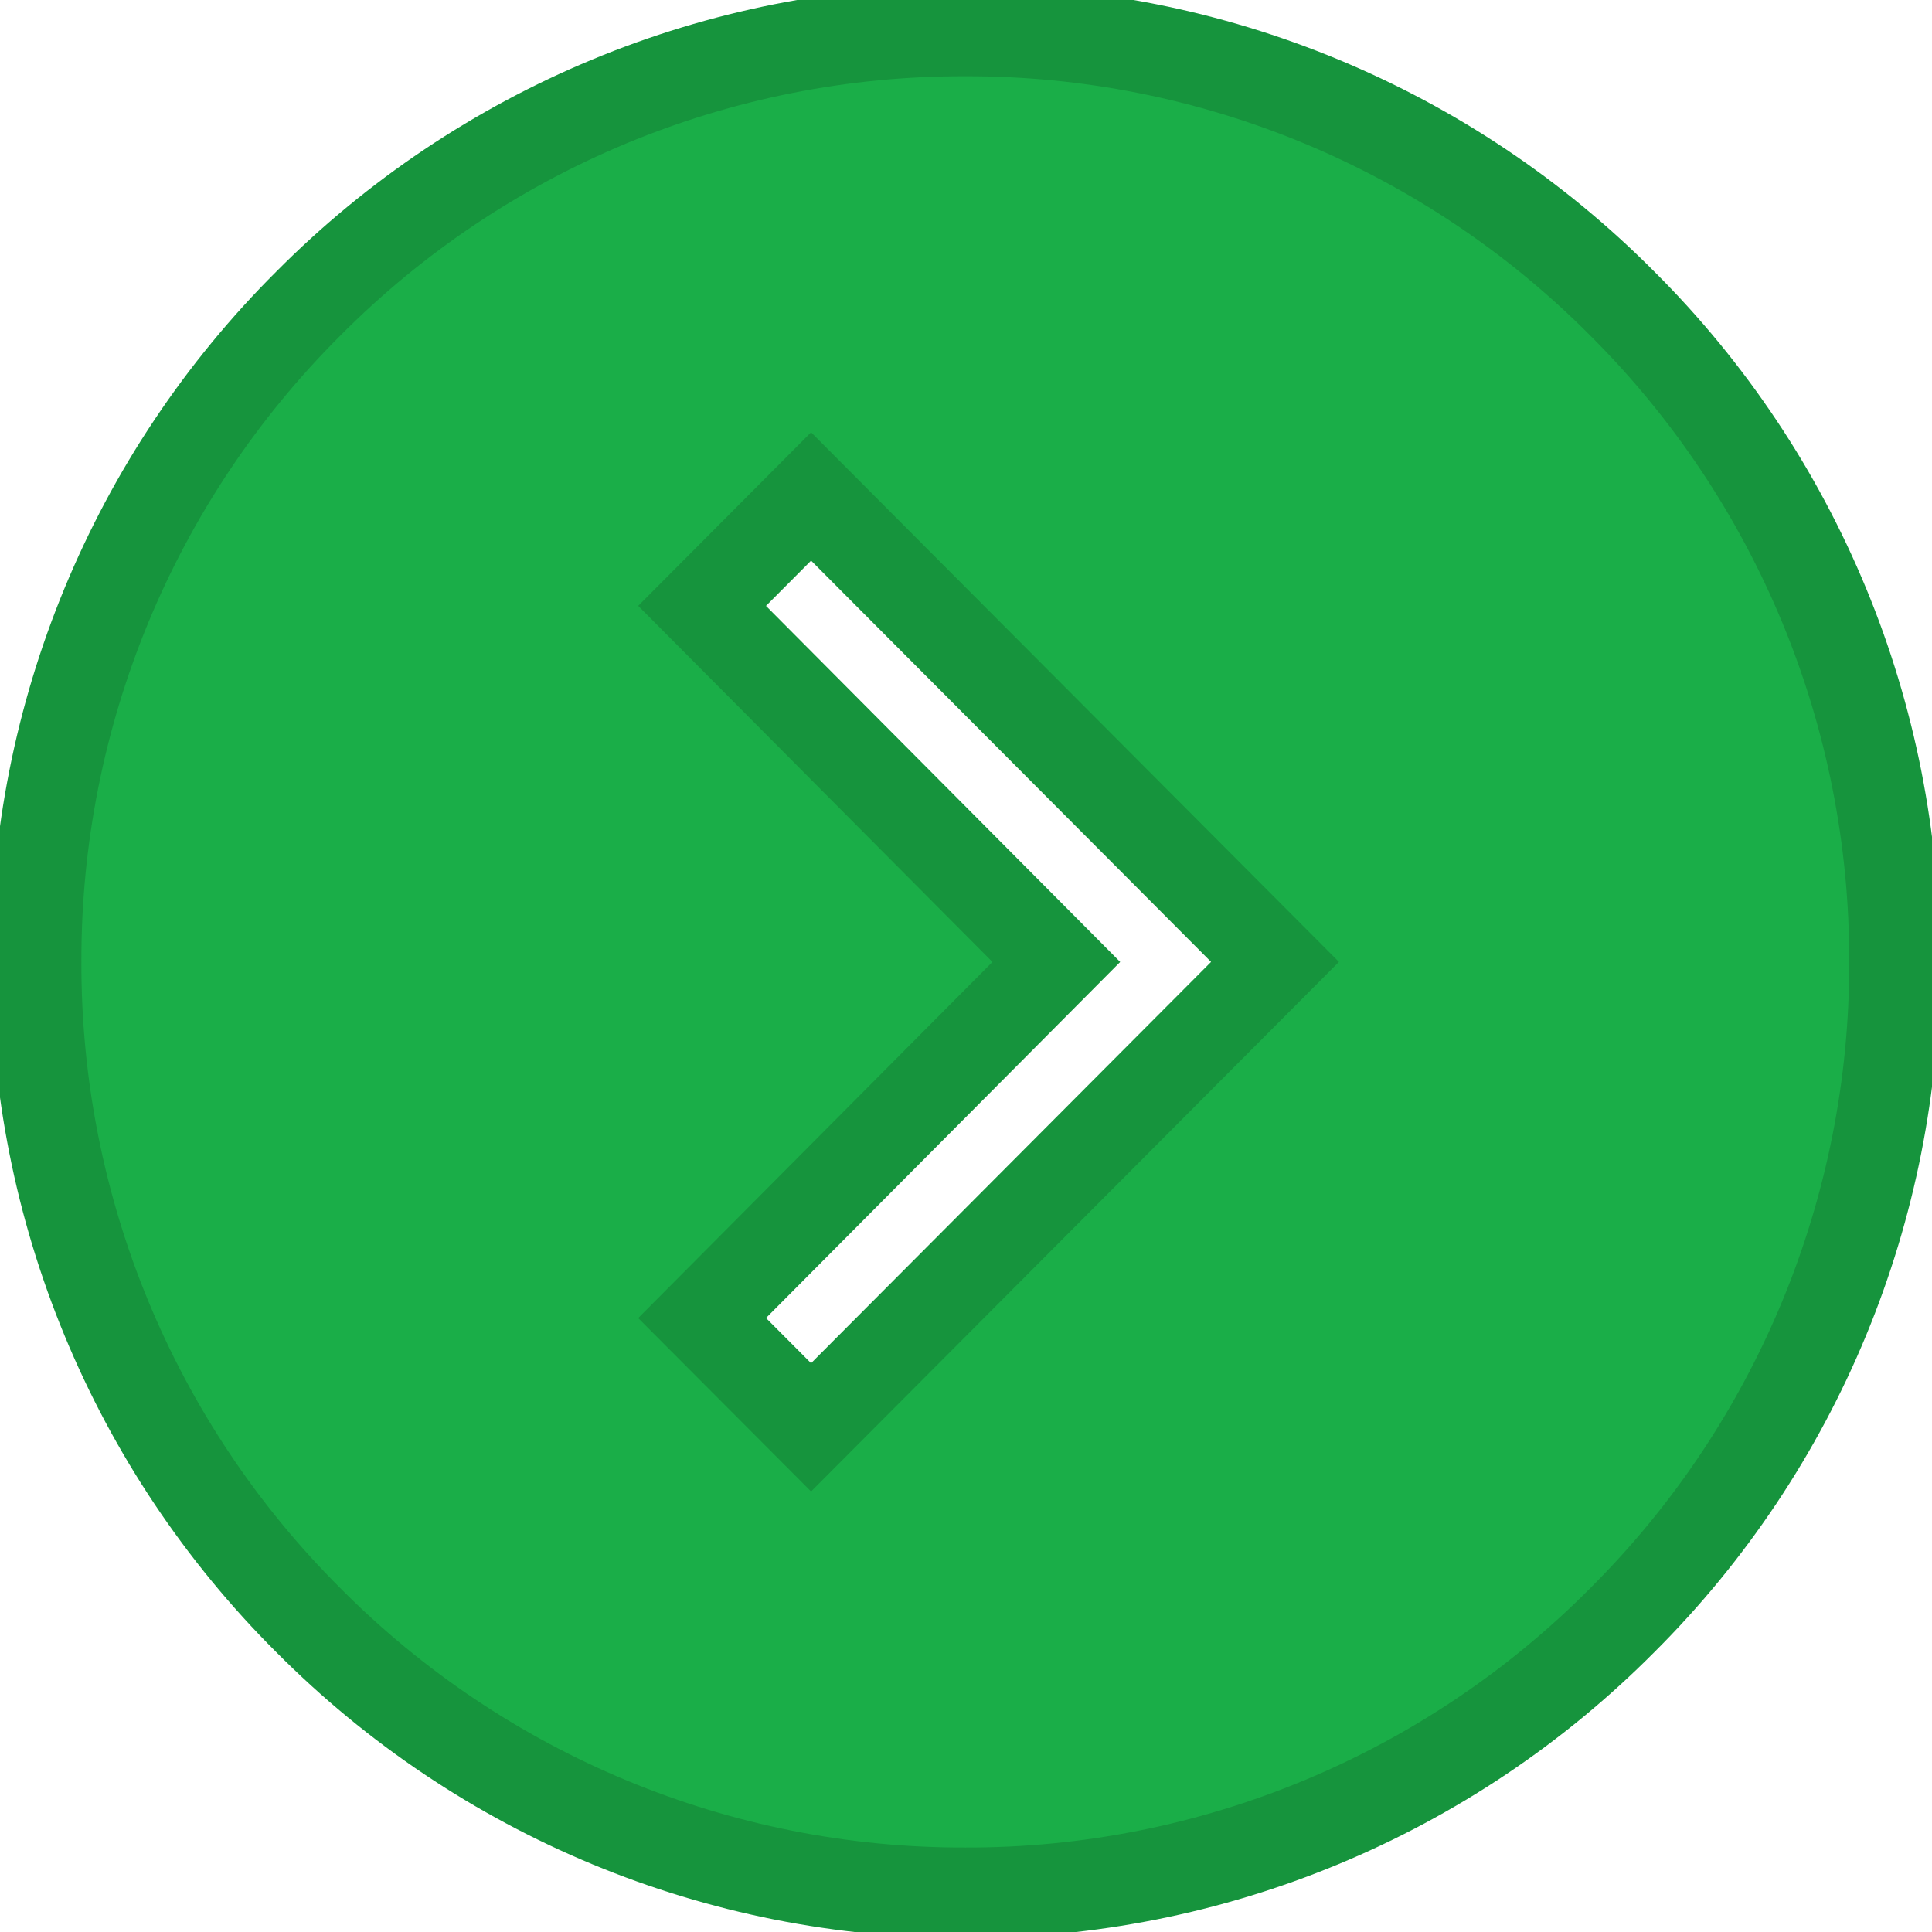
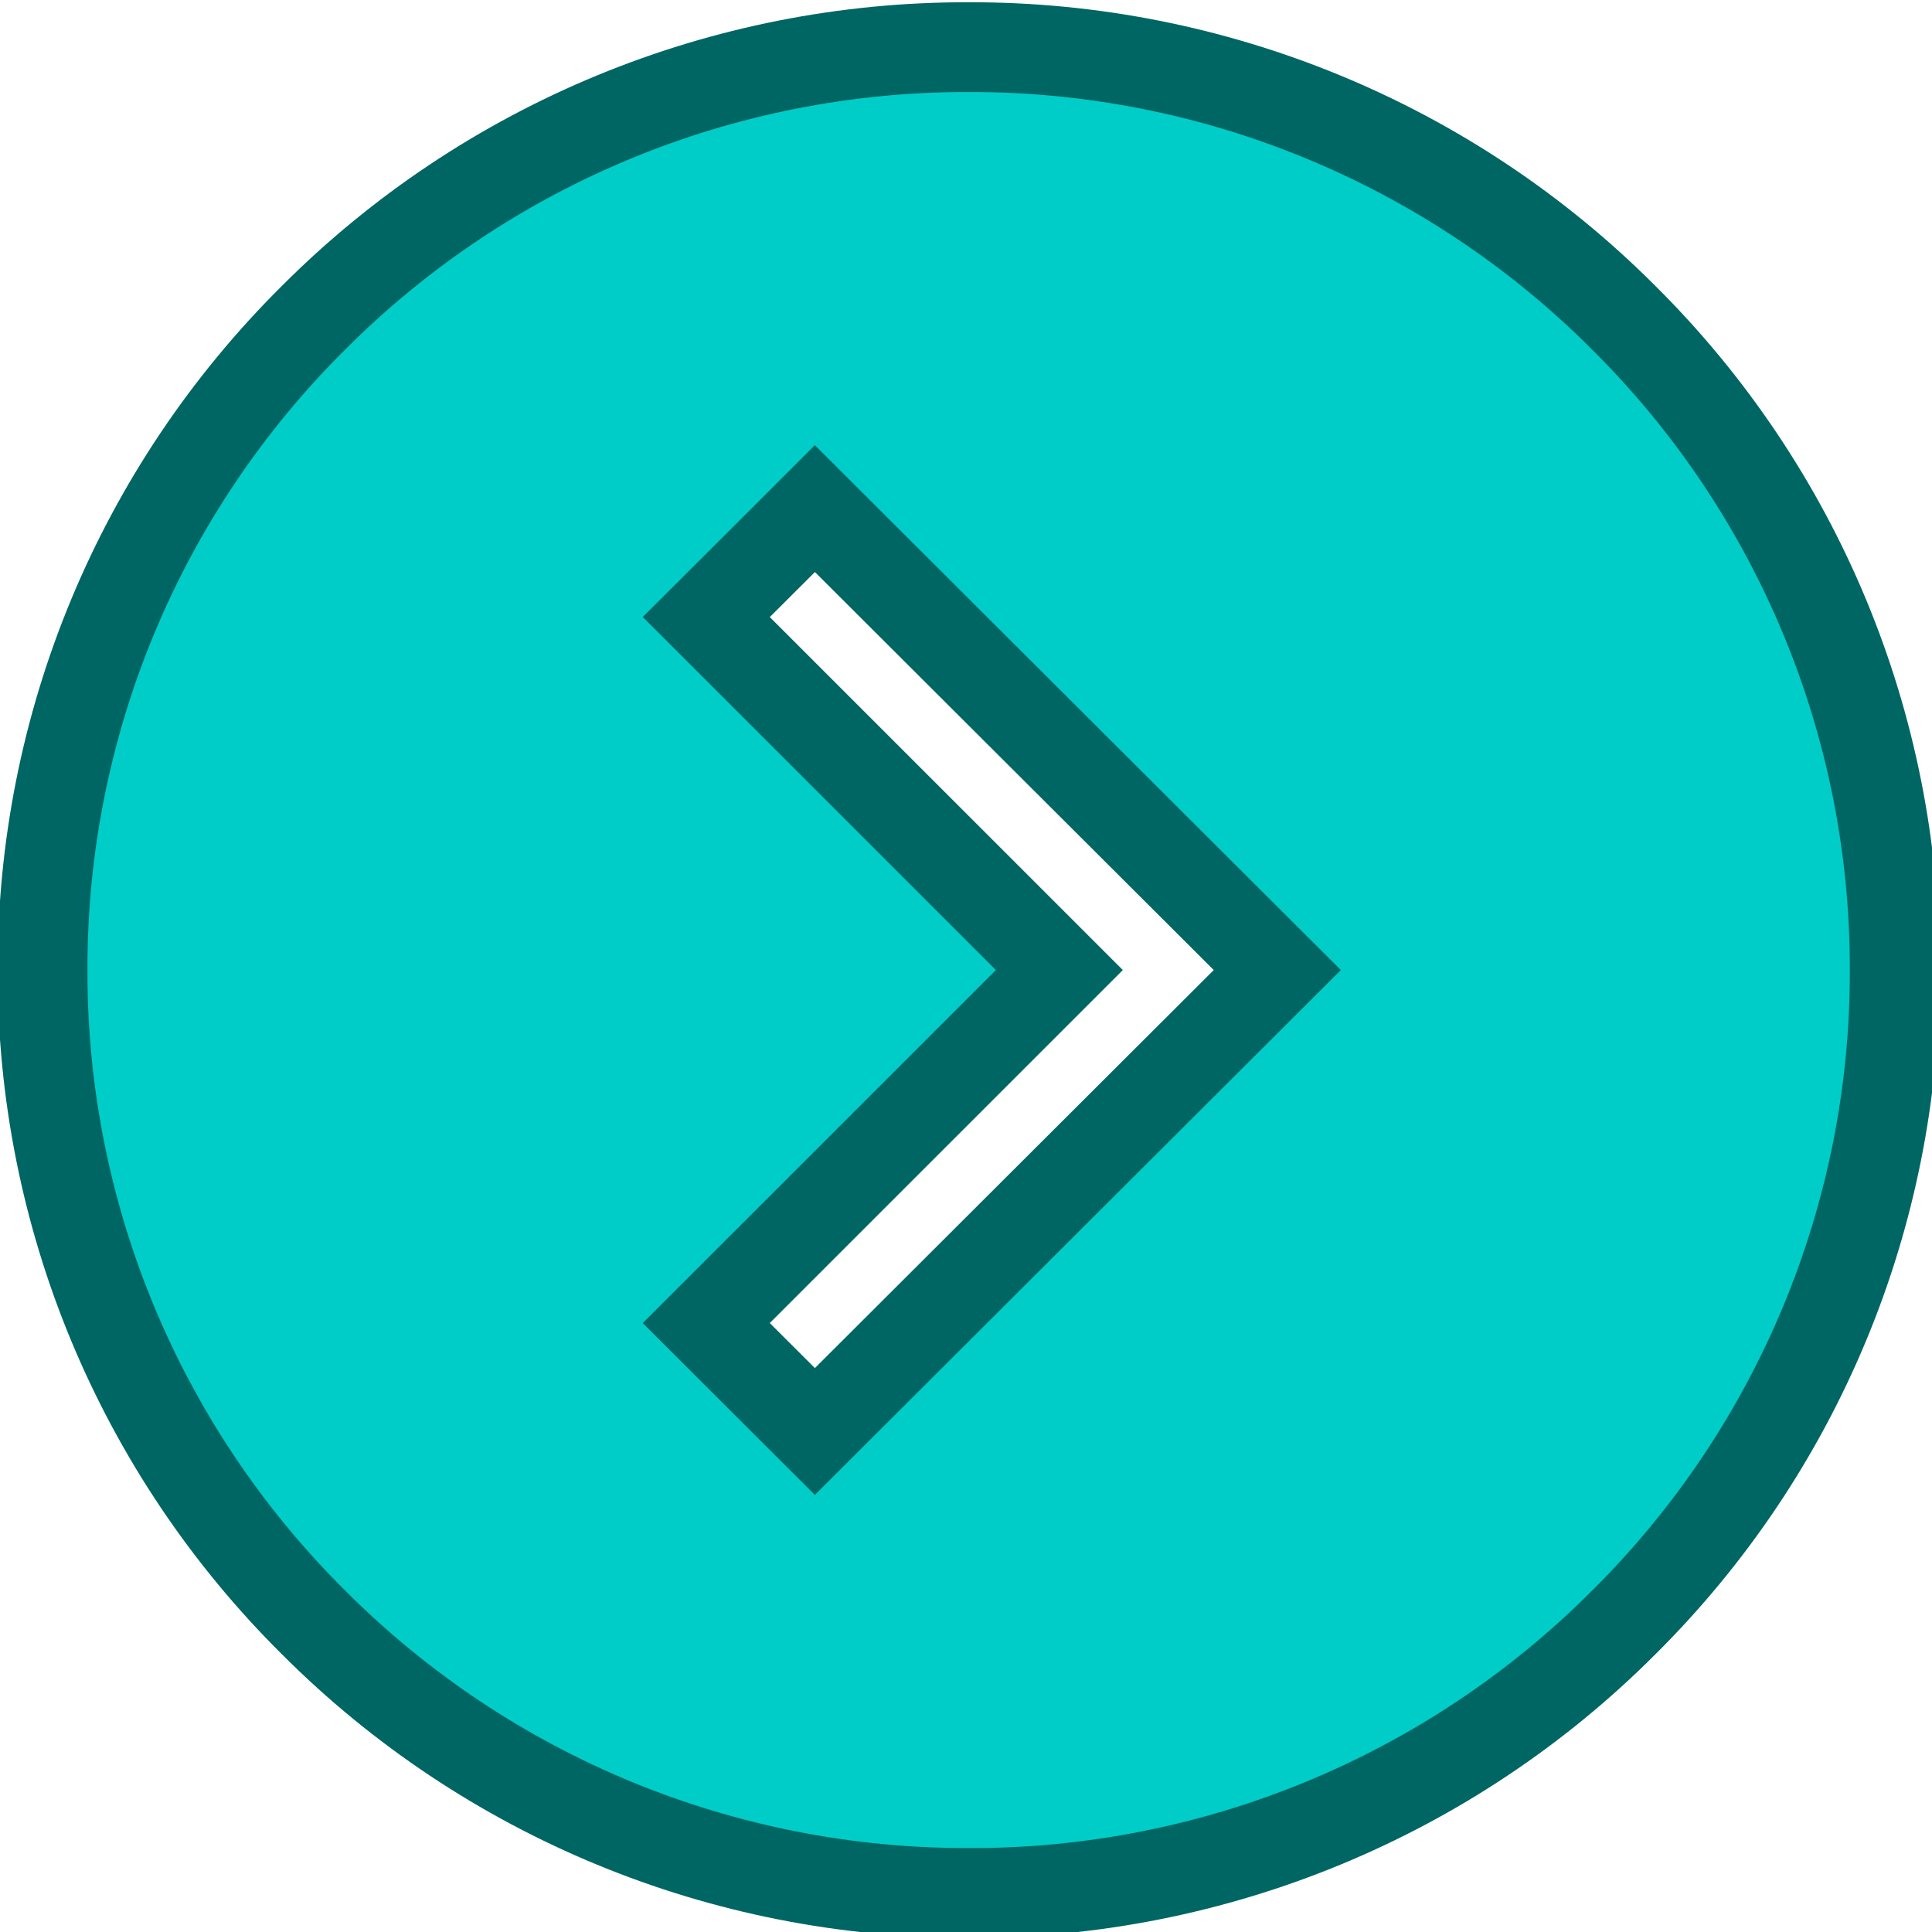
<svg xmlns="http://www.w3.org/2000/svg" width="32" height="32" viewBox="0 0 32 32" version="1.1" id="svg4">
  <defs id="defs8">
    <marker style="overflow:visible" id="Arrow1Lstart" refX="0.0" refY="0.0" orient="auto">
      <path transform="scale(0.8) translate(12.5,0)" style="fill-rule:evenodd;fill:context-stroke;stroke:context-stroke;stroke-width:1.0pt" d="M 0.0,0.0 L 5.0,-5.0 L -12.5,0.0 L 5.0,5.0 L 0.0,0.0 z " id="path825" />
    </marker>
  </defs>
-   <path d="M 15.989,0.513 A 15.294,15.323 0 0 1 26.871,5.029 15.294,15.323 0 0 1 31.379,15.932 15.294,15.323 0 0 1 26.87,26.835 15.294,15.323 0 0 1 15.989,31.351 15.294,15.323 0 0 1 5.106,26.834 15.294,15.323 0 0 1 0.598,15.932 15.294,15.323 0 0 1 5.106,5.029 15.294,15.323 0 0 1 15.989,0.513 Z M 13.434,23.641 v 0 l 7.684,-7.709 -7.684,-7.709 -1.805,1.812 5.867,5.898 -5.867,5.898 z" id="path2" style="fill:#1aae48;fill-opacity:1;stroke:#16943d;stroke-width:1.5;stroke-miterlimit:4;stroke-dasharray:none;stroke-opacity:1" />
+   <path d="m 16.044,31.354 c 4.07,0.011 7.975,-1.601 10.846,-4.477 2.885,-2.861 4.503,-6.753 4.492,-10.809 C 31.392,12.011 29.774,8.119 26.889,5.258 24.018,2.382 20.113,0.77 16.044,0.781 11.973,0.77 8.068,2.383 5.197,5.259 2.312,8.12 0.695,12.011 0.705,16.067 c -0.011,4.056 1.607,7.949 4.492,10.809 2.871,2.876 6.776,4.488 10.846,4.477 z M 13.497,8.424 v 0 l 7.659,7.643 -7.659,7.643 -1.799,-1.796 5.848,-5.847 -5.848,-5.847 1.314,-1.311 z" id="path2" style="fill:#00cdc7;fill-opacity:1;stroke:#006663;stroke-width:1.487;stroke-miterlimit:4;stroke-dasharray:none;stroke-opacity:1" />
</svg>
